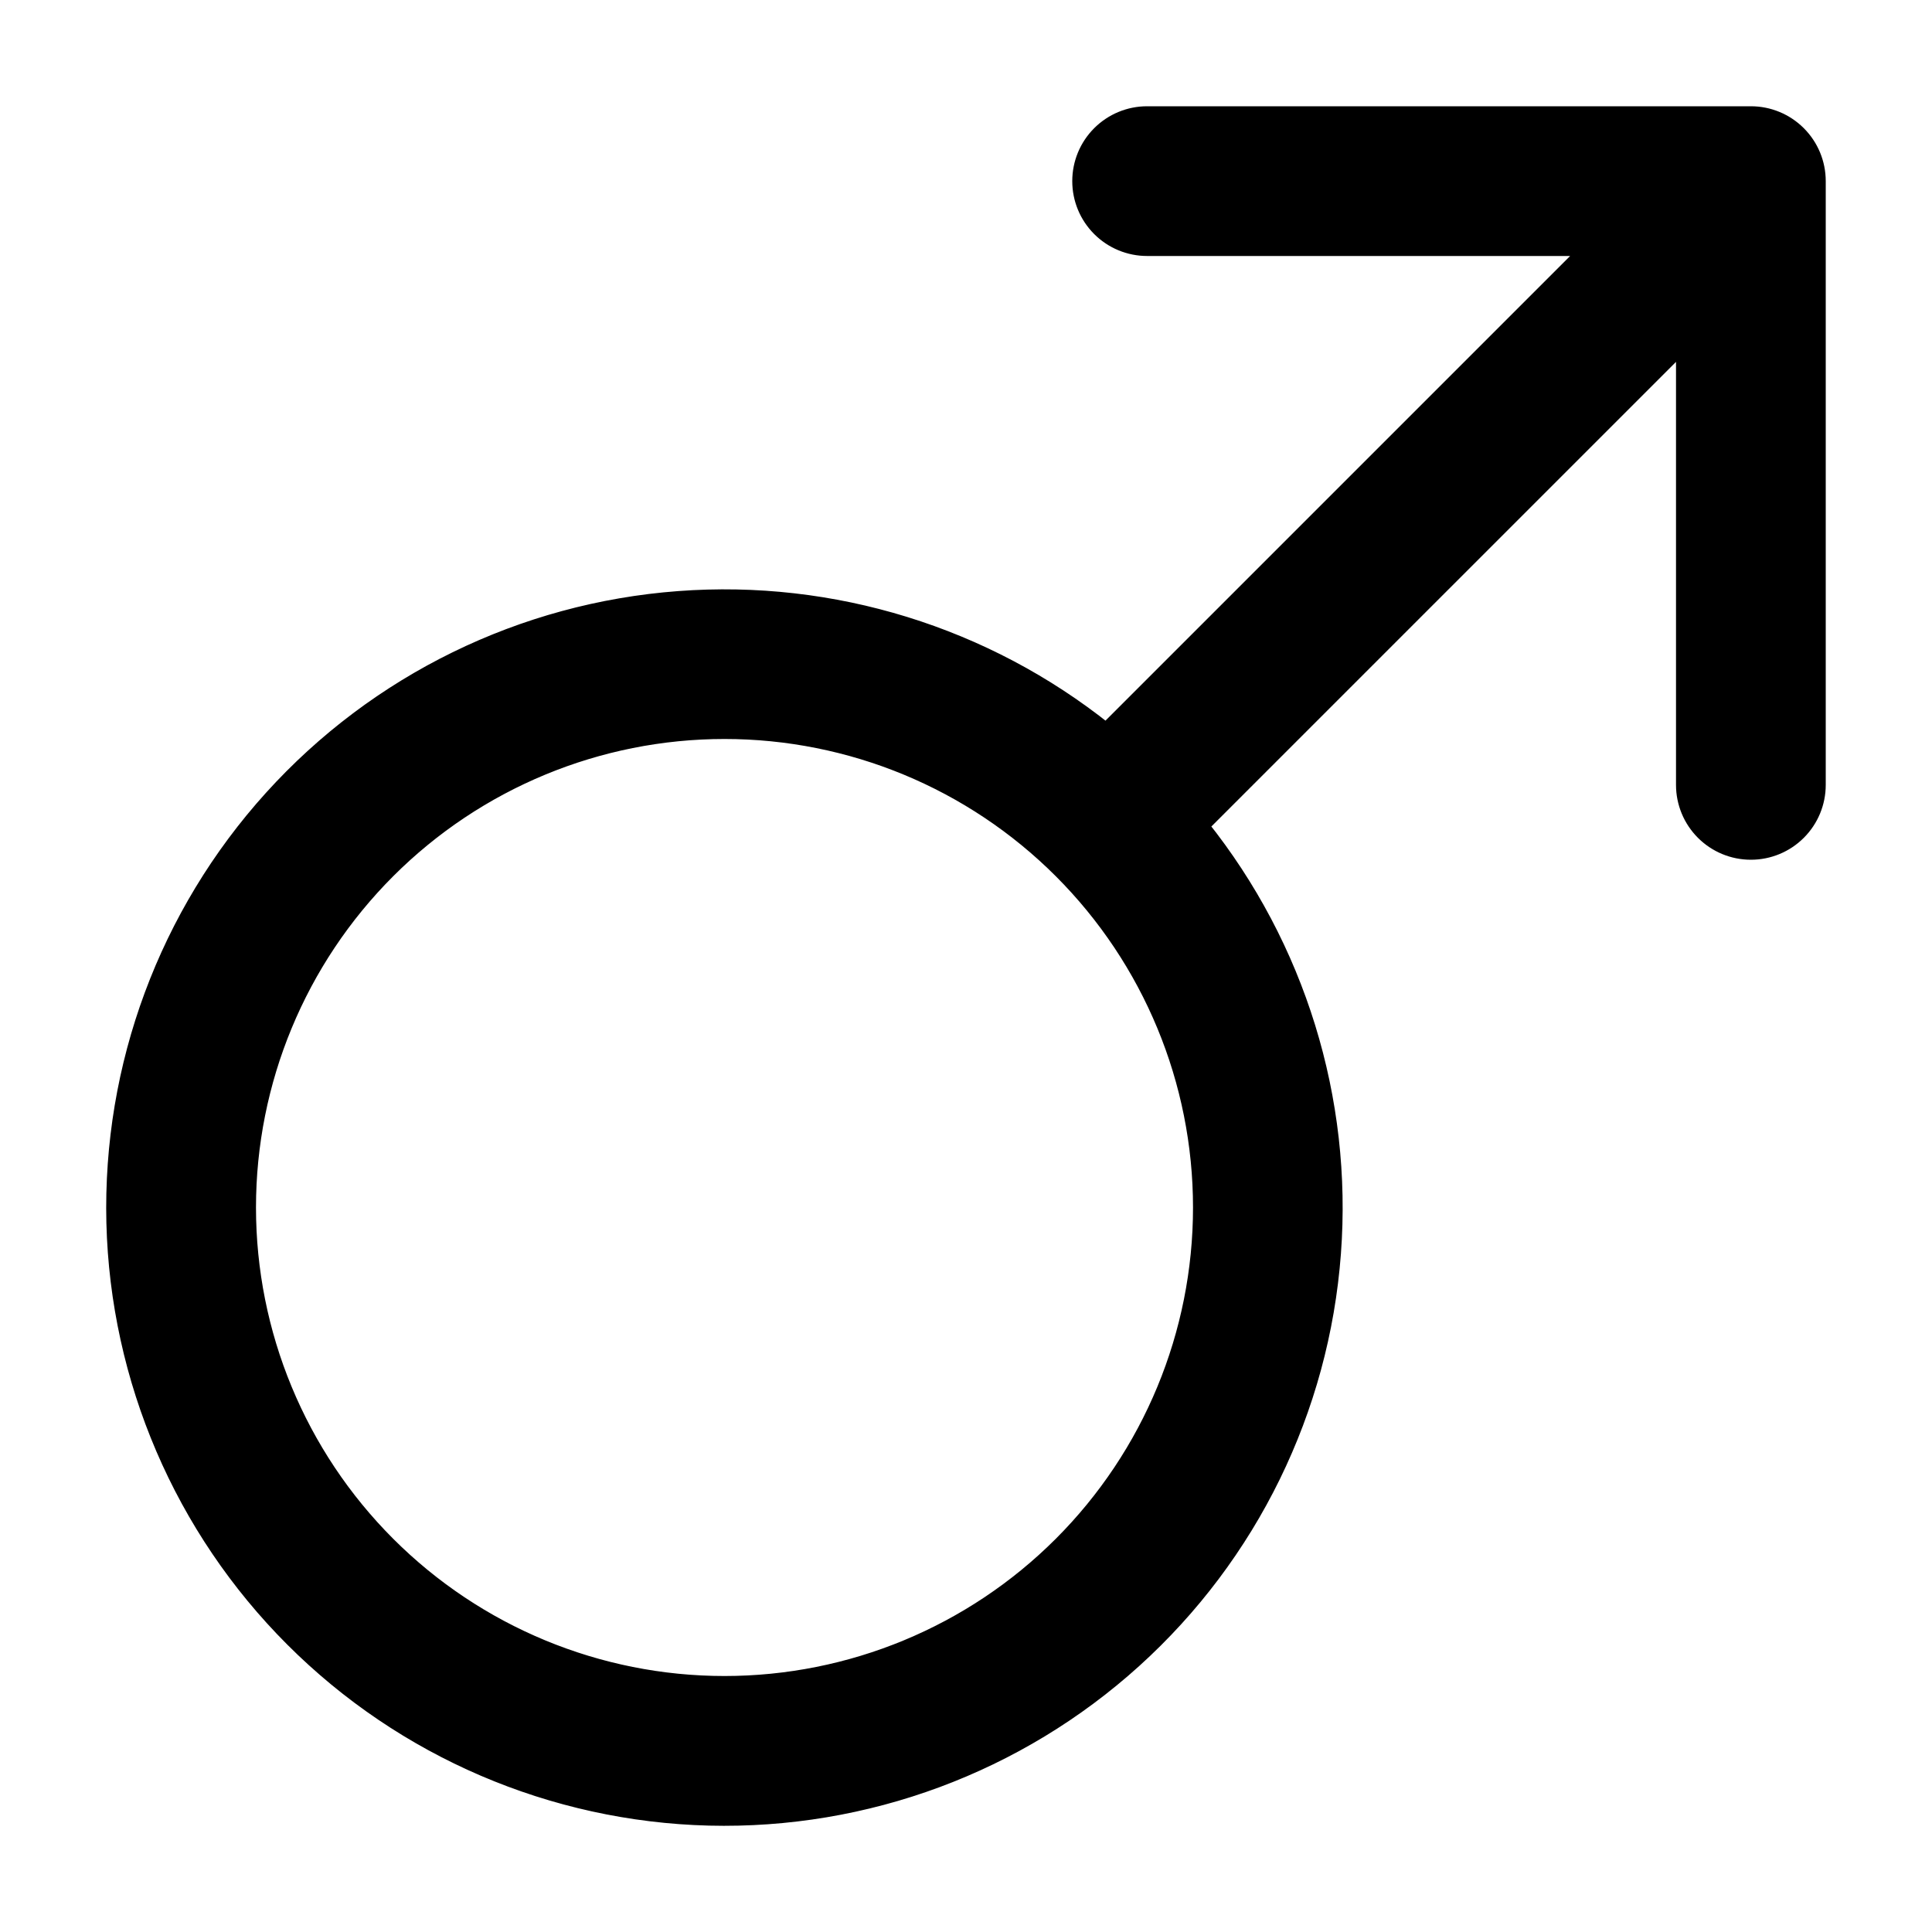
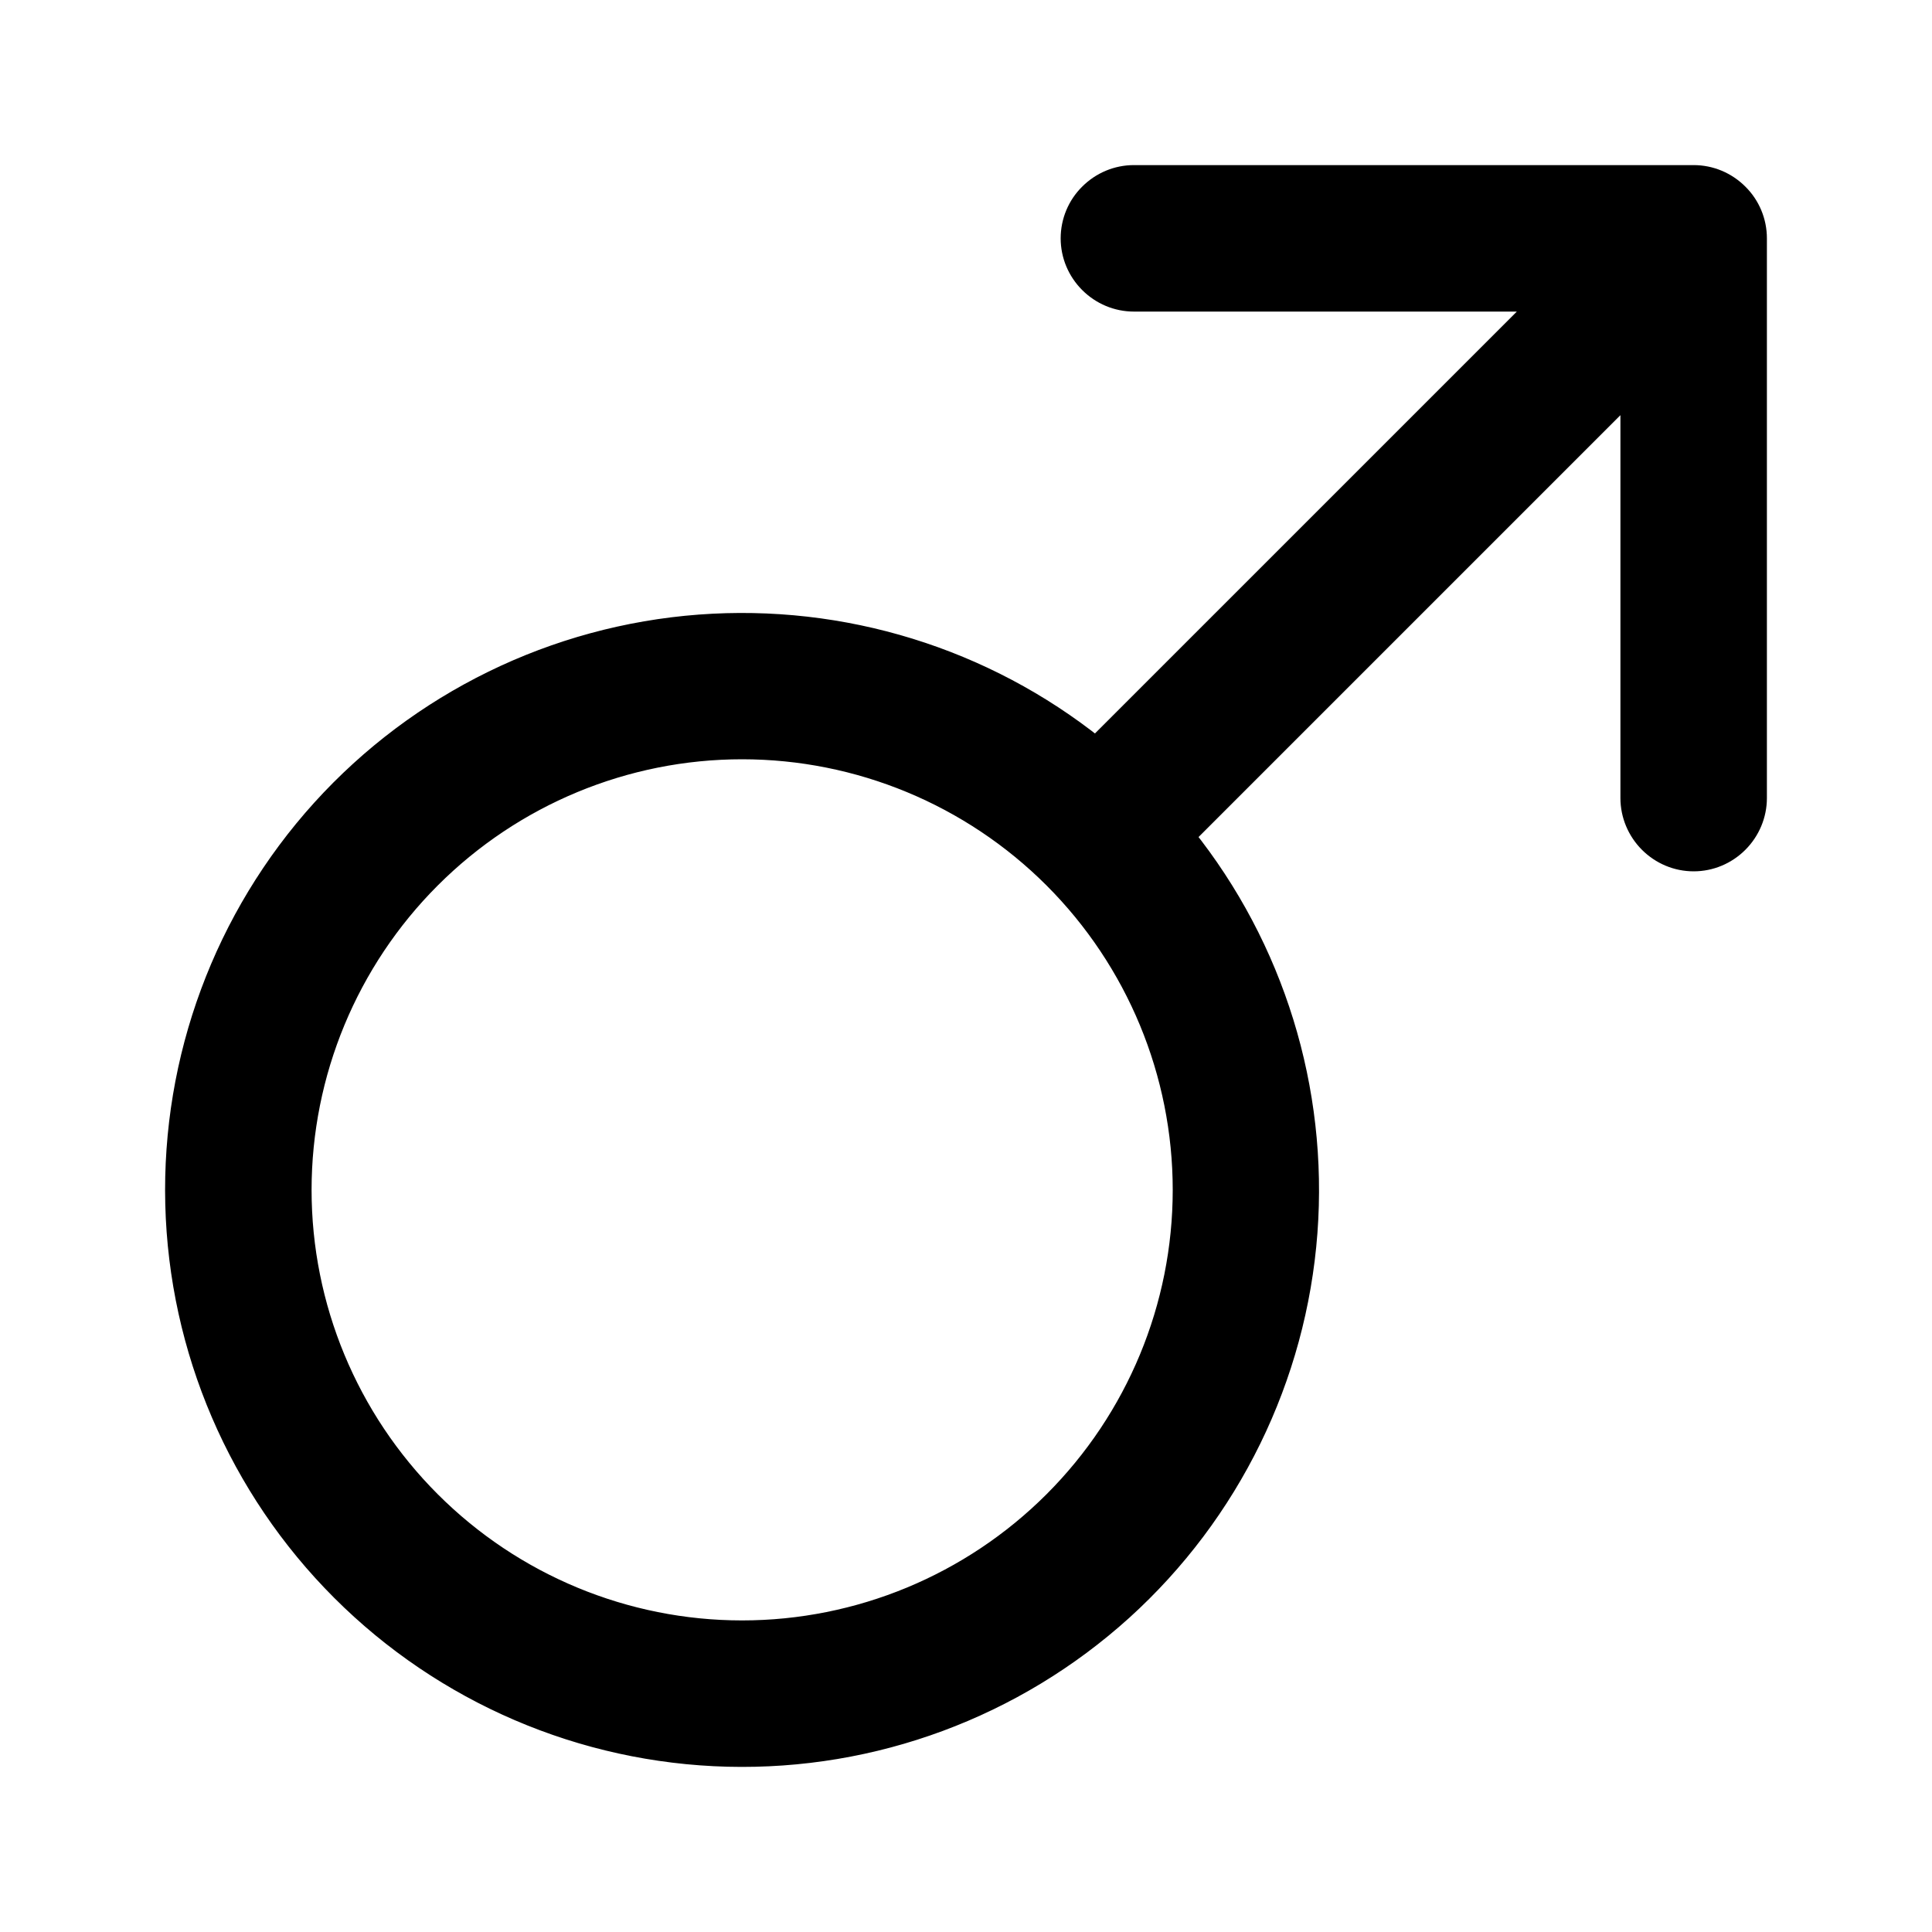
- <svg xmlns="http://www.w3.org/2000/svg" width="16" height="16" viewBox="0 0 16 16" fill="none">
-   <path d="M9.104 1.896C9.209 2.001 9.351 2.06 9.5 2.06H13.148L9.16 6.048C8.161 5.25 6.896 4.859 5.62 4.955C4.325 5.052 3.118 5.643 2.247 6.606C1.376 7.569 0.909 8.829 0.941 10.127C0.974 11.425 1.504 12.66 2.422 13.578C3.34 14.496 4.575 15.026 5.873 15.059C7.171 15.091 8.431 14.624 9.394 13.753C10.357 12.882 10.948 11.675 11.045 10.38C11.141 9.104 10.75 7.839 9.952 6.84L13.94 2.852V6.5C13.94 6.649 13.999 6.791 14.104 6.896C14.209 7.001 14.351 7.06 14.5 7.06C14.649 7.06 14.791 7.001 14.896 6.896C15.001 6.791 15.06 6.649 15.06 6.5V1.5C15.06 1.351 15.001 1.209 14.896 1.104C14.791 0.999 14.649 0.94 14.5 0.94H9.5C9.351 0.94 9.209 0.999 9.104 1.104C8.999 1.209 8.94 1.351 8.94 1.5C8.94 1.649 8.999 1.791 9.104 1.896ZM3.214 7.214C3.953 6.475 4.955 6.06 6 6.06C7.045 6.06 8.047 6.475 8.786 7.214C9.525 7.953 9.94 8.955 9.94 10C9.94 11.045 9.525 12.047 8.786 12.786C8.047 13.525 7.045 13.94 6 13.94C4.955 13.94 3.953 13.525 3.214 12.786C2.475 12.047 2.06 11.045 2.06 10C2.06 8.955 2.475 7.953 3.214 7.214Z" fill="black" stroke="black" stroke-width="0.12" />
+ <svg xmlns="http://www.w3.org/2000/svg" width="11" height="11" viewBox="0 0 11 11" fill="none">
+   <path d="M6.204 1.609C6.271 1.676 6.361 1.714 6.456 1.714H8.781L6.239 4.256C5.603 3.747 4.797 3.498 3.983 3.559C3.158 3.621 2.388 3.998 1.833 4.611C1.278 5.225 0.98 6.028 1.001 6.856C1.022 7.683 1.36 8.47 1.945 9.055C2.53 9.64 3.317 9.978 4.144 9.999C4.972 10.02 5.775 9.722 6.389 9.167C7.002 8.612 7.379 7.842 7.441 7.017C7.502 6.203 7.253 5.397 6.744 4.761L9.286 2.219V4.544C9.286 4.638 9.324 4.729 9.391 4.796C9.458 4.863 9.548 4.901 9.643 4.901C9.738 4.901 9.828 4.863 9.895 4.796C9.962 4.729 10 4.638 10 4.544V1.357C10 1.262 9.962 1.171 9.895 1.105C9.828 1.038 9.738 1 9.643 1H6.456C6.361 1 6.271 1.038 6.204 1.105C6.137 1.171 6.099 1.262 6.099 1.357C6.099 1.452 6.137 1.542 6.204 1.609ZM2.45 4.999C2.921 4.528 3.559 4.263 4.225 4.263C4.891 4.263 5.53 4.528 6.001 4.999C6.472 5.47 6.737 6.109 6.737 6.775C6.737 7.441 6.472 8.079 6.001 8.55C5.53 9.021 4.891 9.286 4.225 9.286C3.559 9.286 2.921 9.021 2.45 8.55C1.979 8.079 1.714 7.441 1.714 6.775C1.714 6.109 1.979 5.47 2.45 4.999Z" fill="black" stroke="black" stroke-width="0.12" />
</svg>
